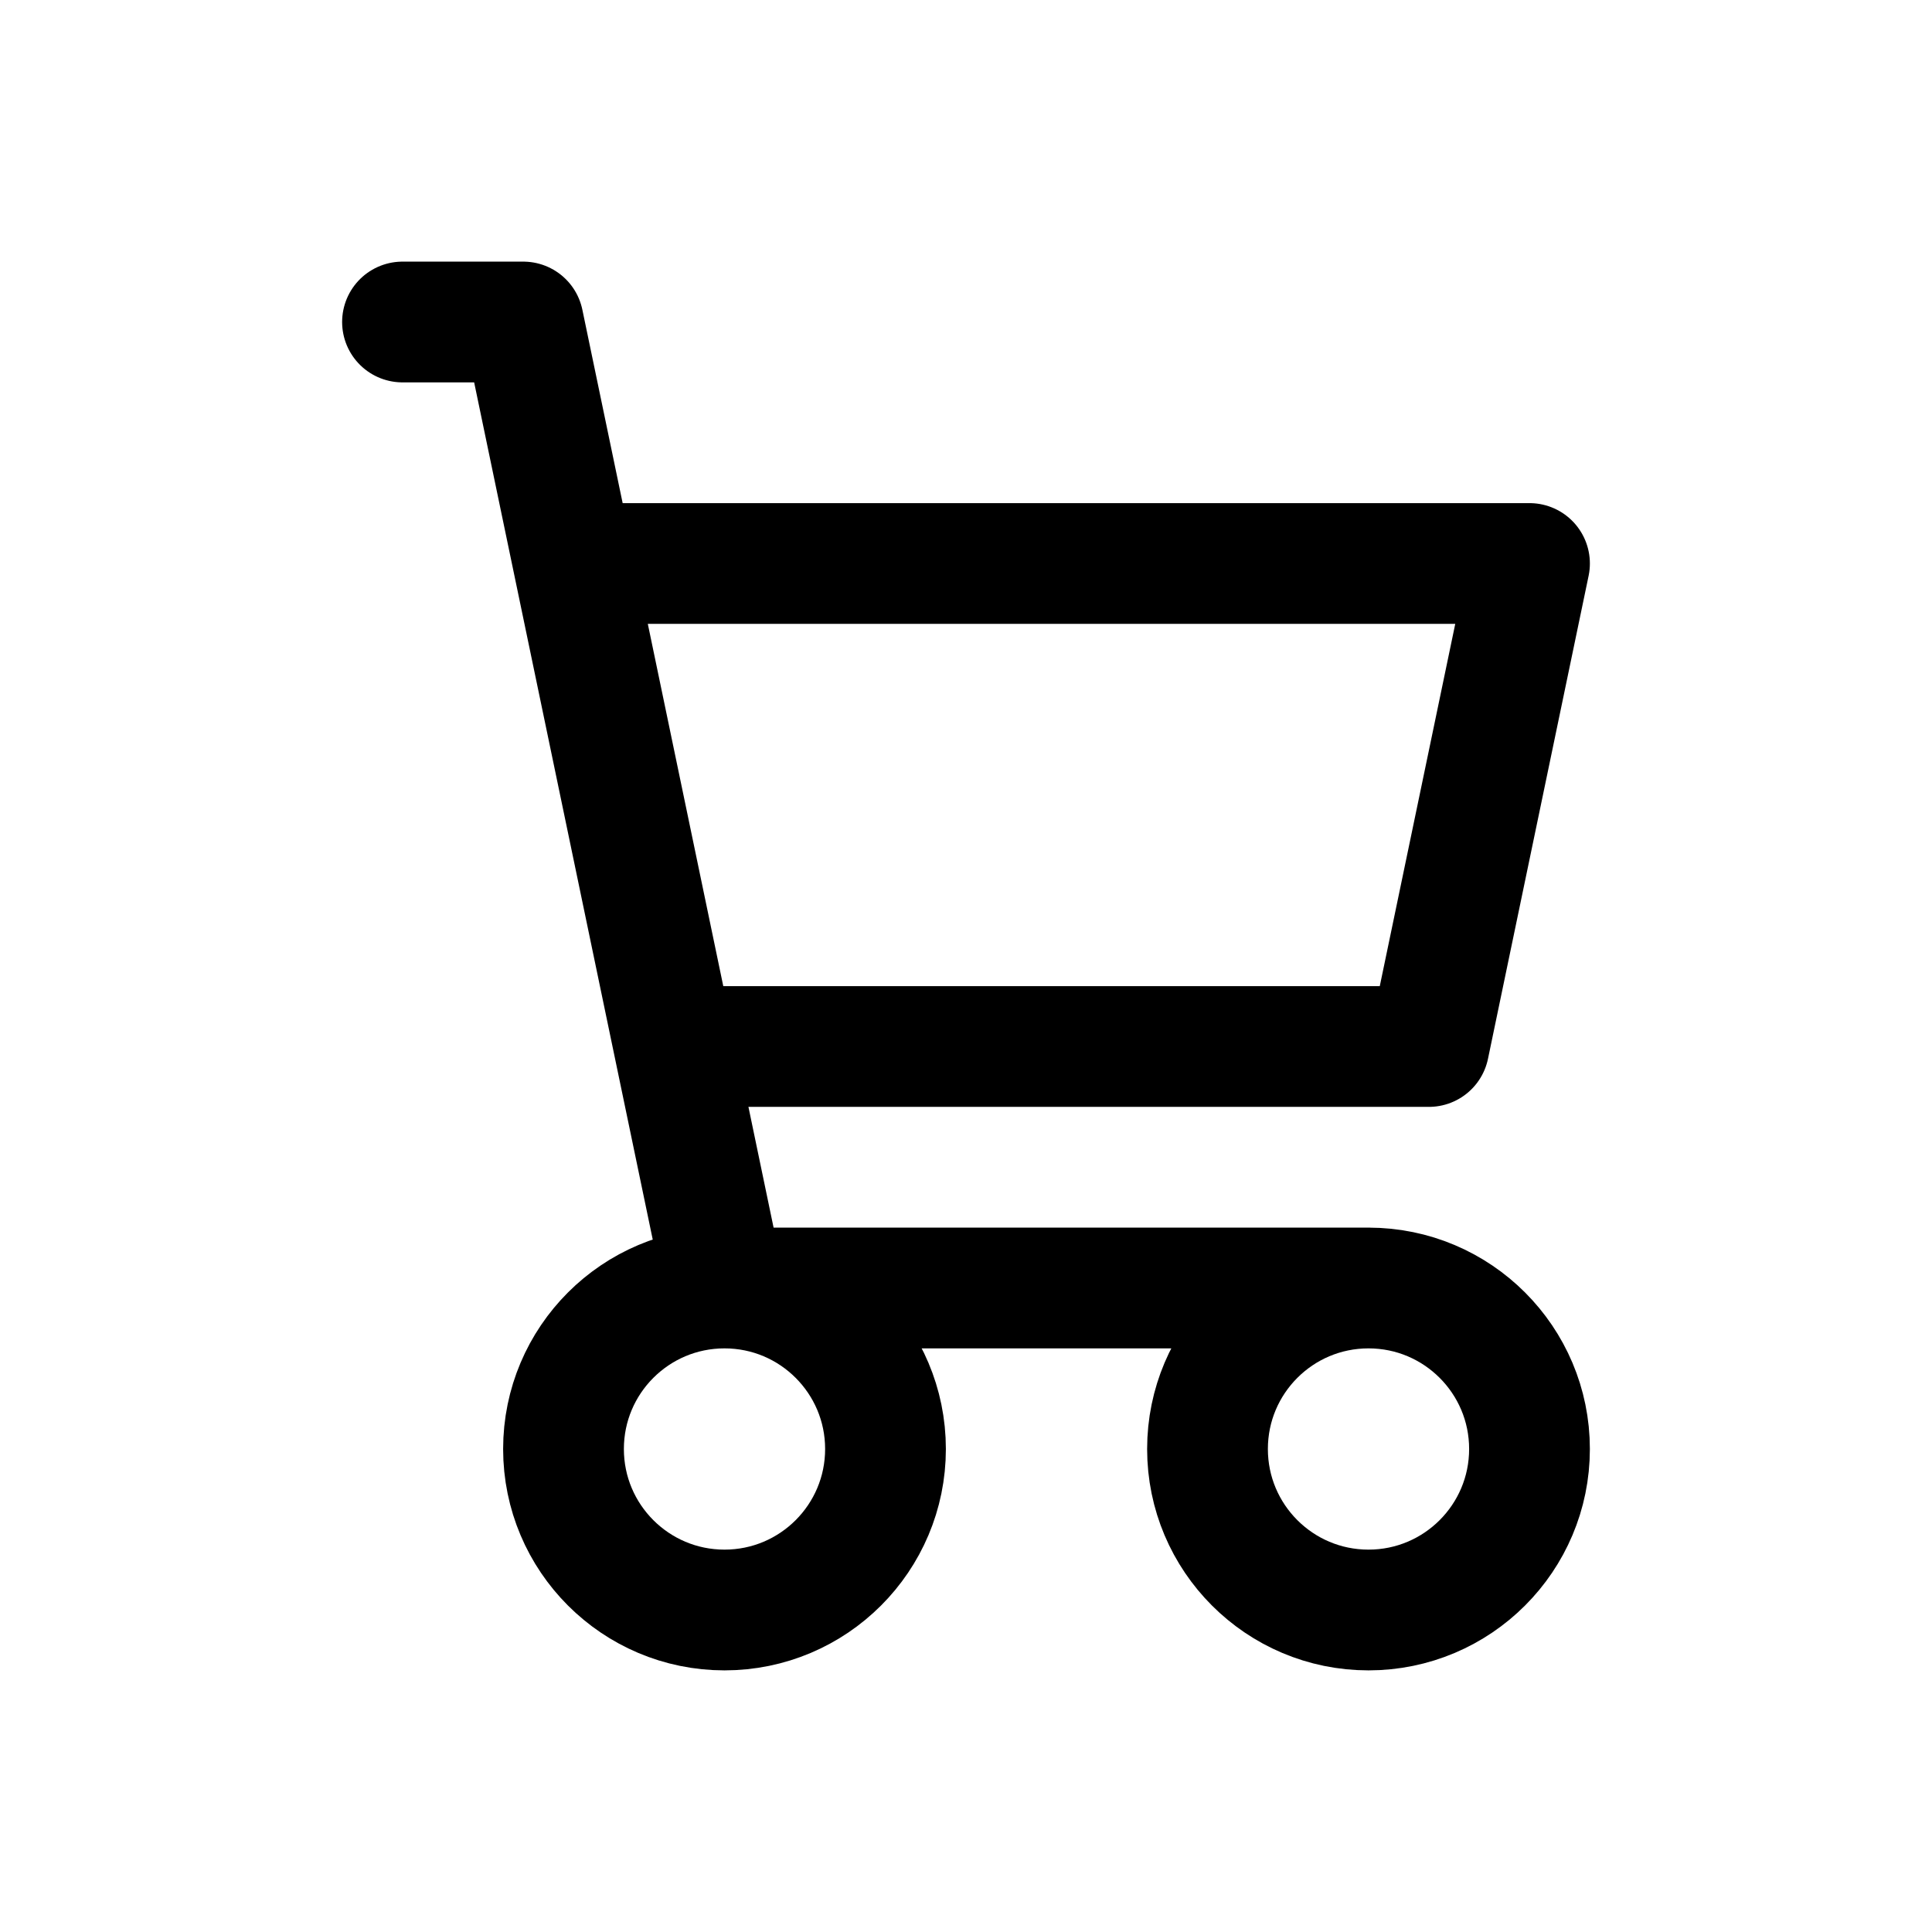
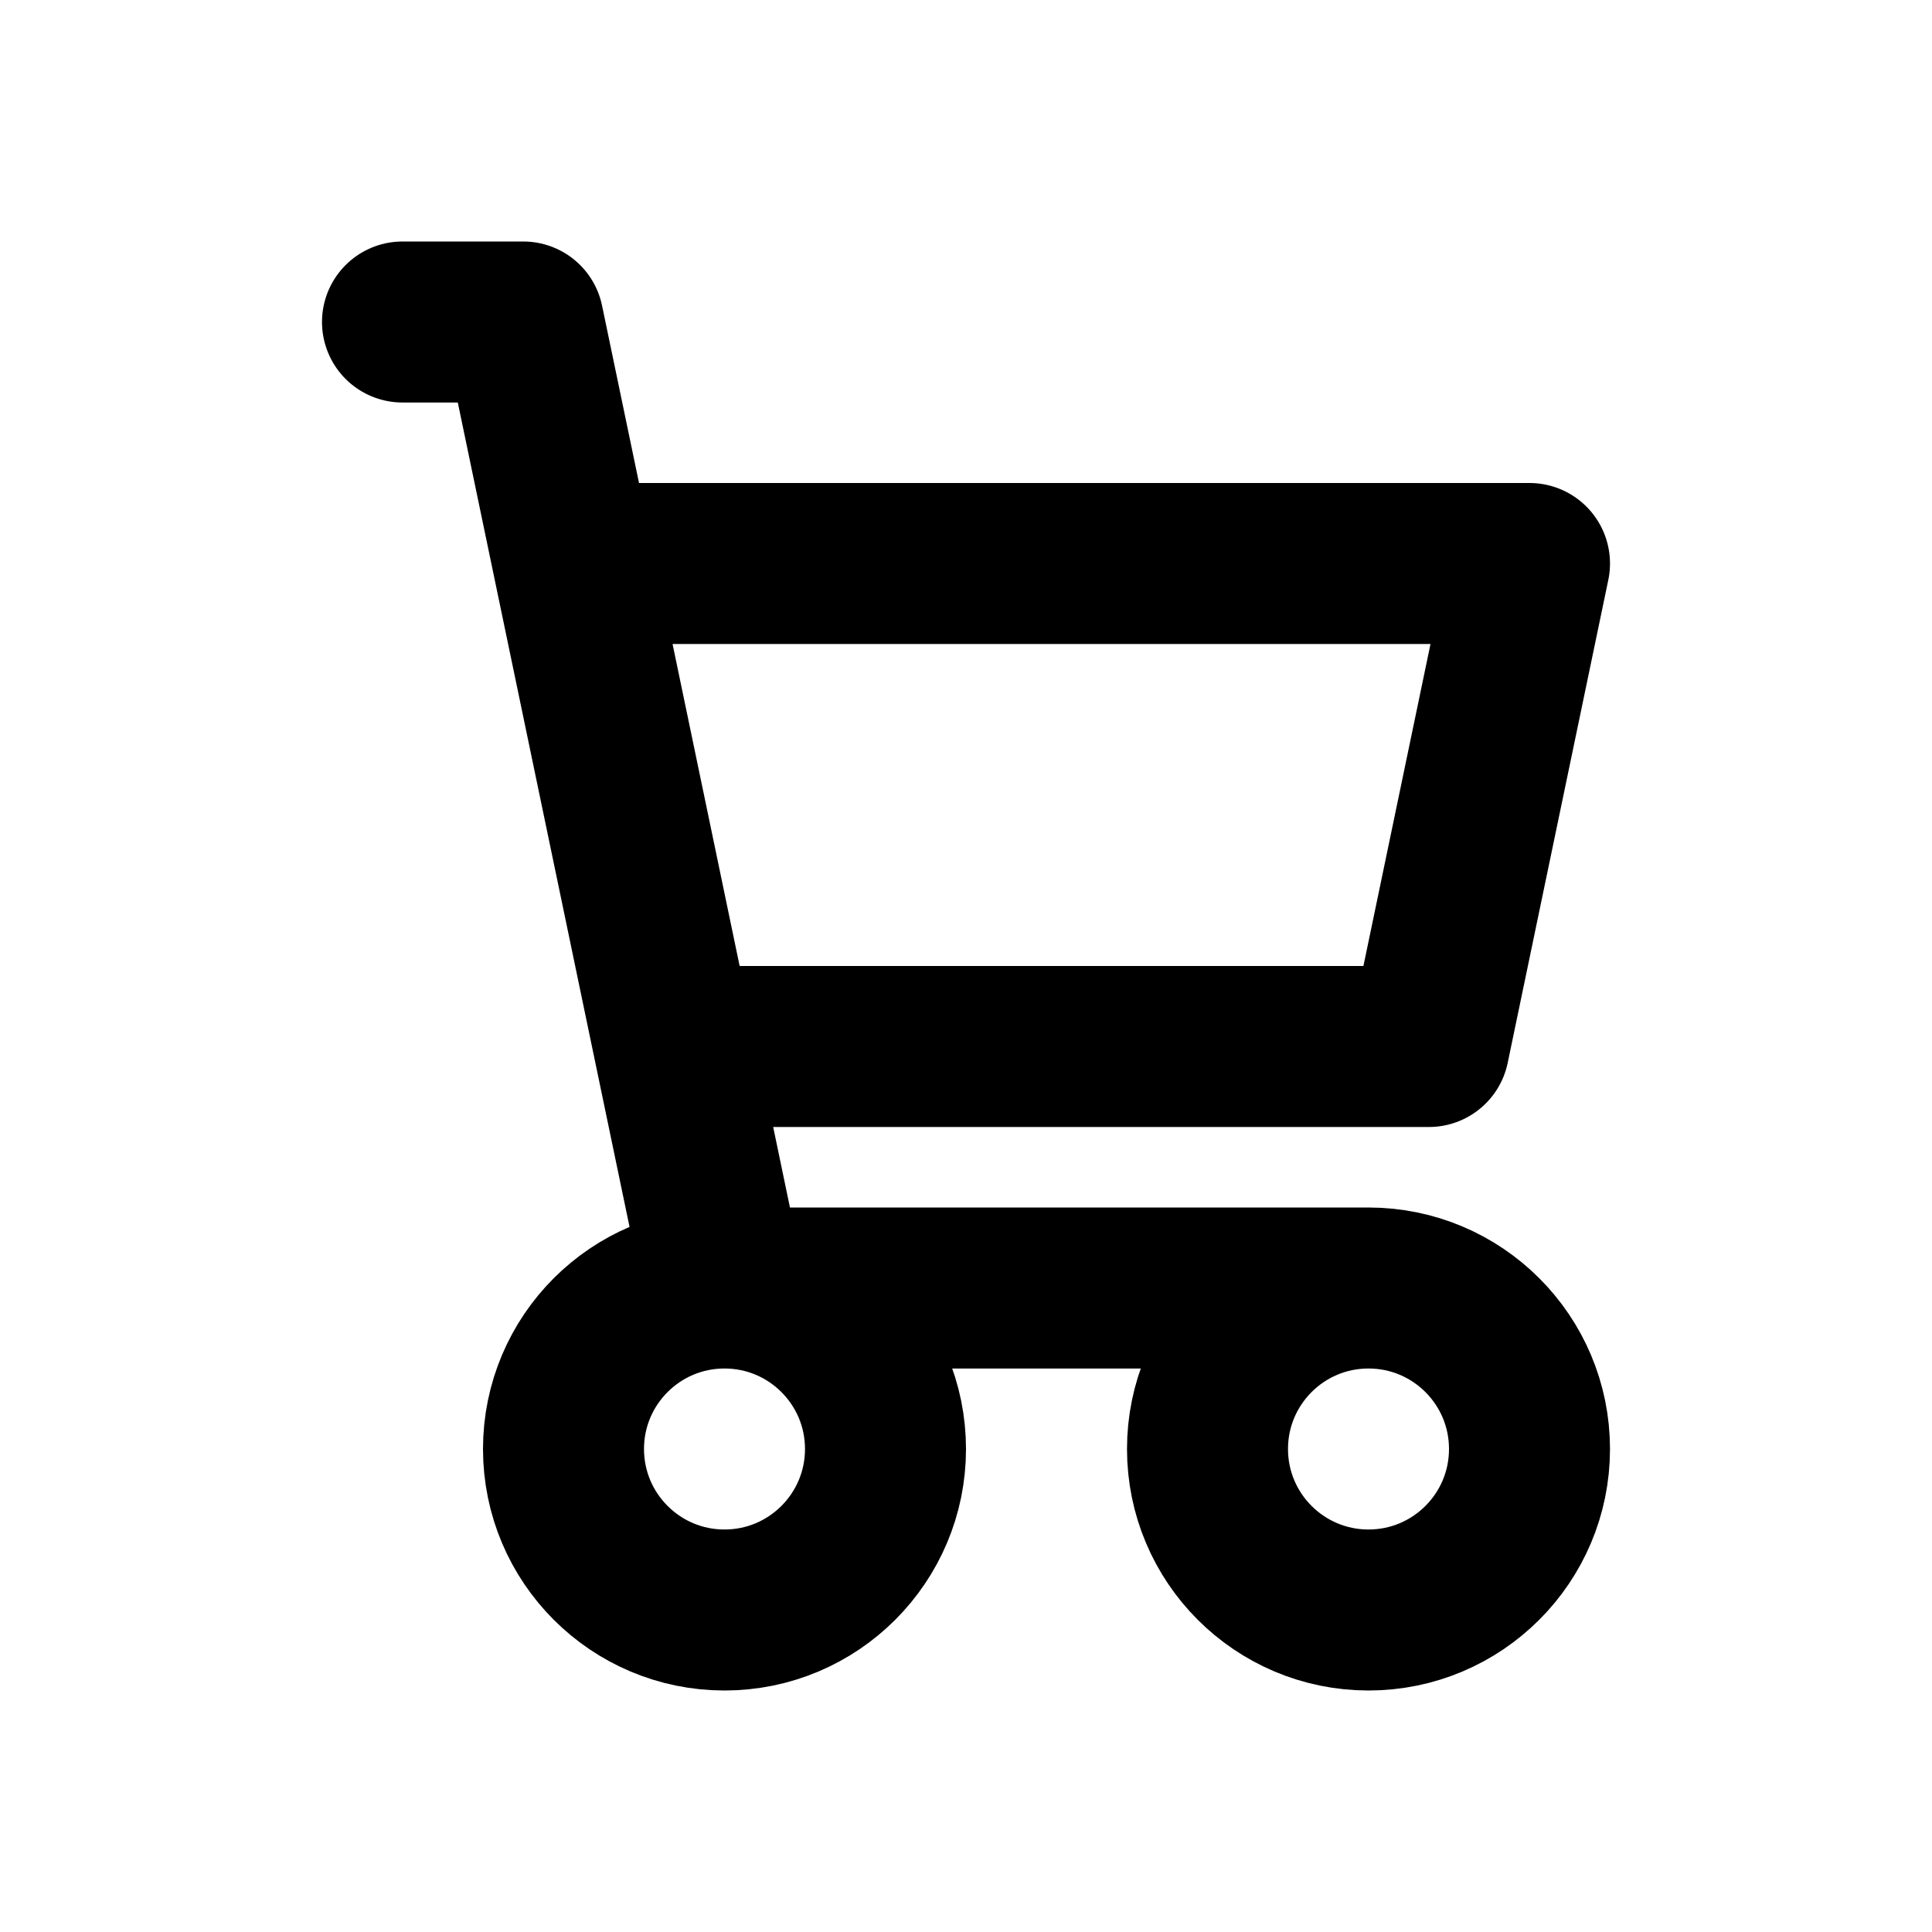
<svg xmlns="http://www.w3.org/2000/svg" aria-hidden="true" width="24" height="24" fill="none" viewBox="0 0 24 24">
-   <path stroke="currentColor" stroke-linecap="round" stroke-linejoin="round" stroke-width="1.5" d="M5 4h1.5L9 16m0 0h8m-8 0a2 2 0 1 0 0 4 2 2 0 0 0 0-4Zm8 0a2 2 0 1 0 0 4 2 2 0 0 0 0-4Zm-8.5-3h9.25L19 7H7.312" />
+   <path stroke="currentColor" stroke-linecap="round" stroke-linejoin="round" stroke-width="2" d="M5 4h1.5L9 16m0 0h8m-8 0a2 2 0 1 0 0 4 2 2 0 0 0 0-4Zm8 0a2 2 0 1 0 0 4 2 2 0 0 0 0-4Zm-8.5-3h9.25L19 7H7.312" />
</svg>
